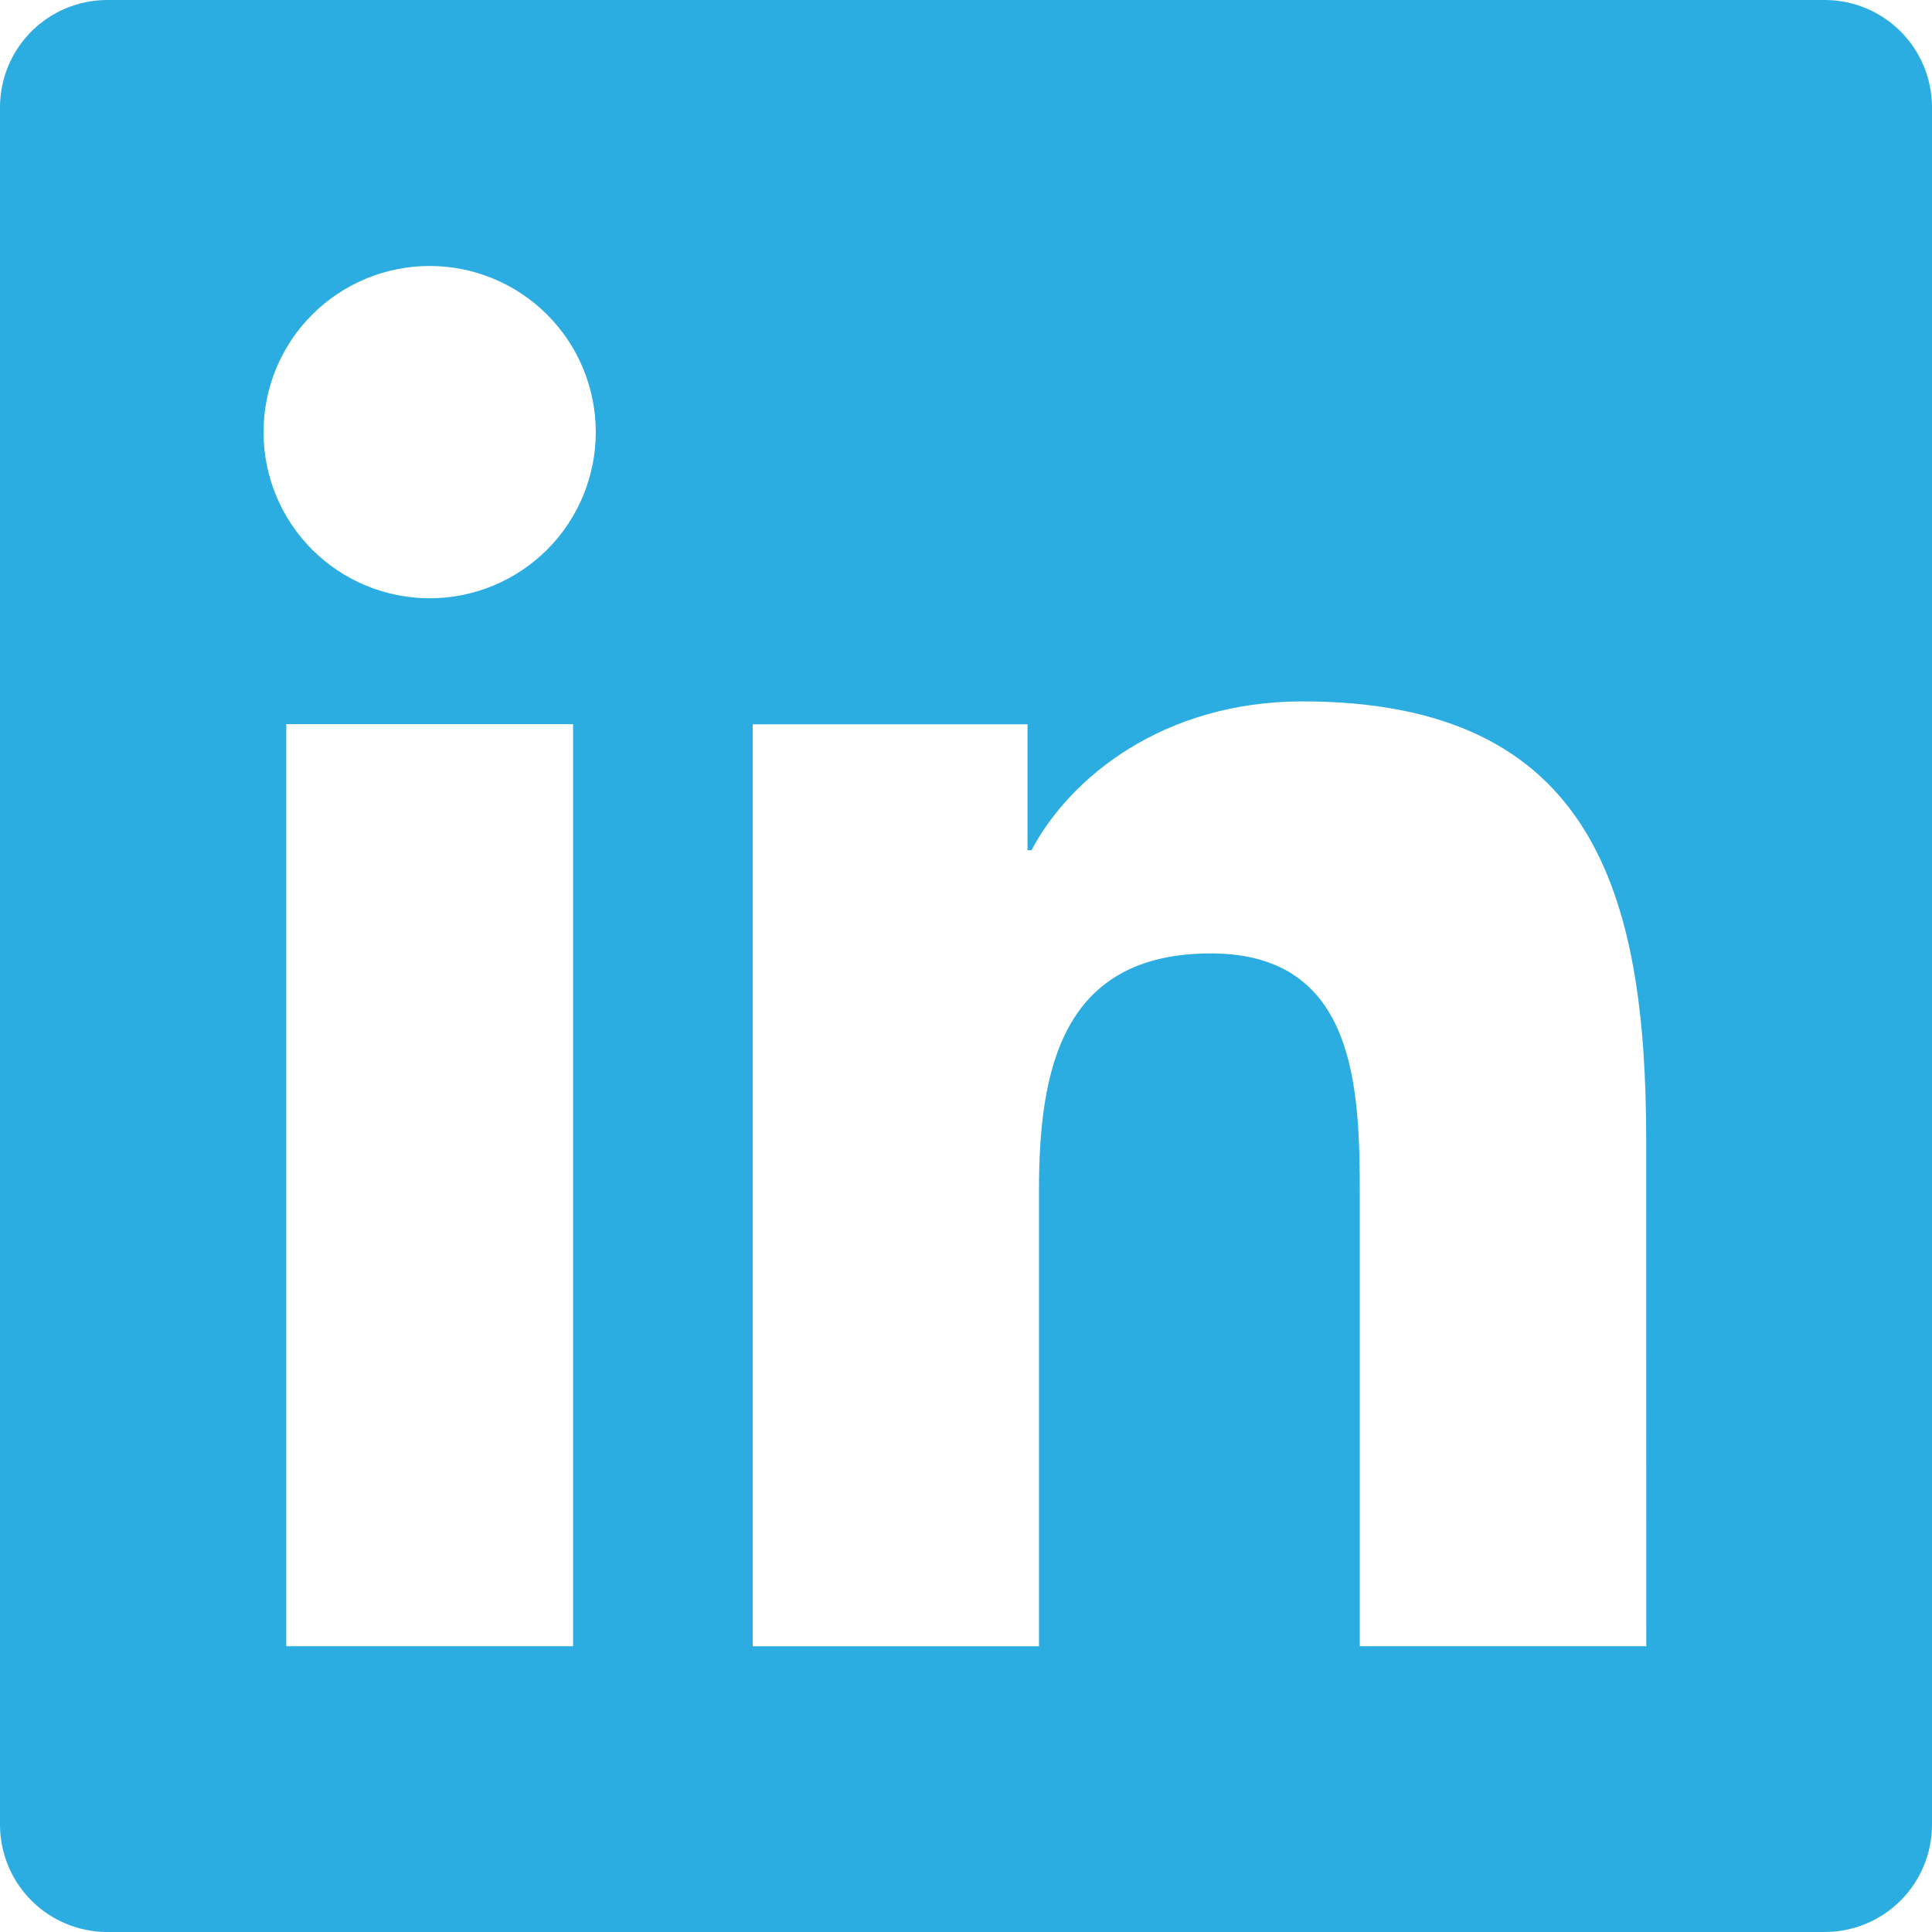
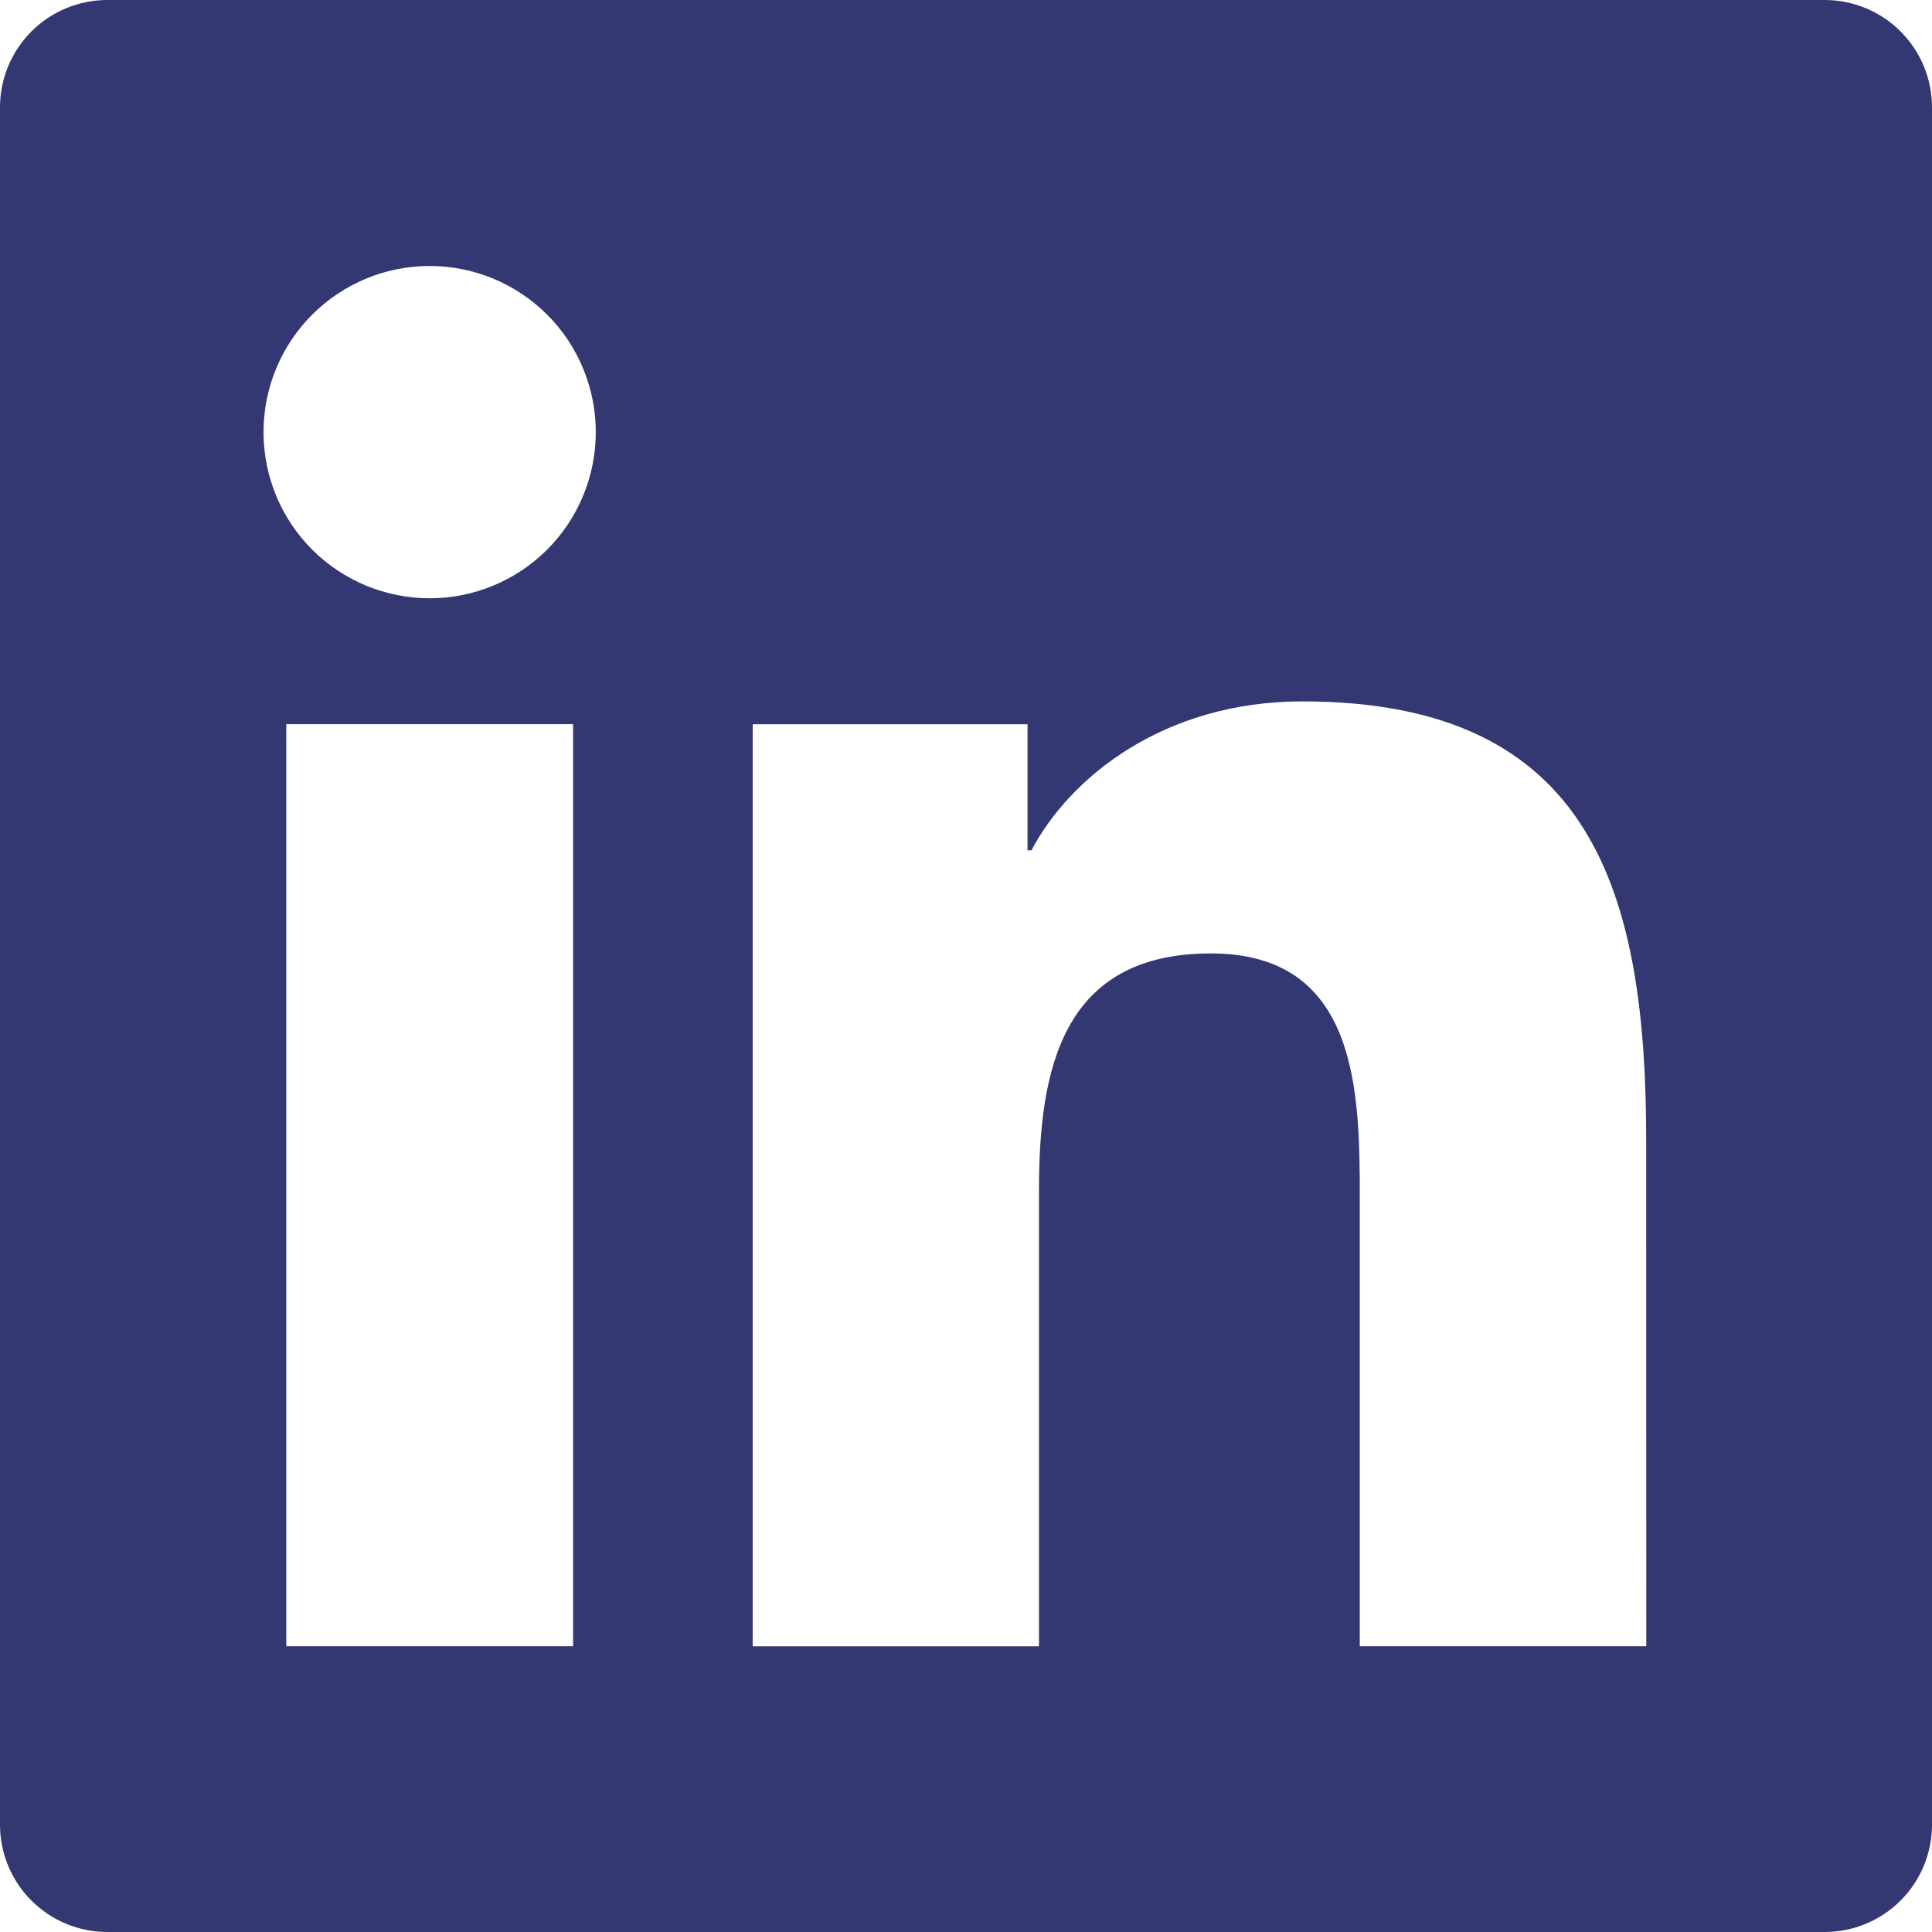
<svg xmlns="http://www.w3.org/2000/svg" width="45" height="45" viewBox="0 0 45 45" fill="none">
-   <path d="M42.5 0H2.5C1.837 0 1.201 0.263 0.732 0.732C0.263 1.201 0 1.837 0 2.5V42.5C0 43.163 0.263 43.799 0.732 44.268C1.201 44.737 1.837 45 2.5 45H42.5C43.163 45 43.799 44.737 44.268 44.268C44.737 43.799 45 43.163 45 42.5V2.5C45 1.837 44.737 1.201 44.268 0.732C43.799 0.263 43.163 0 42.5 0ZM13.348 38.343H6.668V16.867H13.348V38.343ZM10.008 13.935C8.981 13.935 7.997 13.527 7.271 12.802C6.545 12.076 6.138 11.091 6.138 10.065C6.138 9.039 6.545 8.054 7.271 7.329C7.997 6.603 8.981 6.195 10.008 6.195C11.034 6.195 12.018 6.603 12.744 7.329C13.47 8.054 13.877 9.039 13.877 10.065C13.877 11.091 13.47 12.076 12.744 12.802C12.018 13.527 11.034 13.935 10.008 13.935ZM38.345 38.343H31.672V27.9C31.672 25.41 31.628 22.207 28.203 22.207C24.727 22.207 24.2 24.922 24.2 27.725V38.345H17.532V16.87H23.933V19.805H24.025C24.913 18.117 27.093 16.337 30.335 16.337C37.095 16.337 38.343 20.782 38.343 26.567L38.345 38.343Z" fill="#2BADE2" />
+   <path d="M42.5 0H2.5C1.837 0 1.201 0.263 0.732 0.732C0.263 1.201 0 1.837 0 2.5V42.5C0 43.163 0.263 43.799 0.732 44.268C1.201 44.737 1.837 45 2.5 45H42.5C43.163 45 43.799 44.737 44.268 44.268C44.737 43.799 45 43.163 45 42.5V2.5C45 1.837 44.737 1.201 44.268 0.732C43.799 0.263 43.163 0 42.5 0ZM13.348 38.343H6.668V16.867H13.348V38.343ZM10.008 13.935C8.981 13.935 7.997 13.527 7.271 12.802C6.545 12.076 6.138 11.091 6.138 10.065C6.138 9.039 6.545 8.054 7.271 7.329C7.997 6.603 8.981 6.195 10.008 6.195C11.034 6.195 12.018 6.603 12.744 7.329C13.47 8.054 13.877 9.039 13.877 10.065C13.877 11.091 13.47 12.076 12.744 12.802C12.018 13.527 11.034 13.935 10.008 13.935ZM38.345 38.343H31.672V27.9C31.672 25.41 31.628 22.207 28.203 22.207C24.727 22.207 24.2 24.922 24.2 27.725V38.345H17.532V16.87H23.933V19.805H24.025C24.913 18.117 27.093 16.337 30.335 16.337C37.095 16.337 38.343 20.782 38.343 26.567L38.345 38.343Z" fill="#333872" />
</svg>
